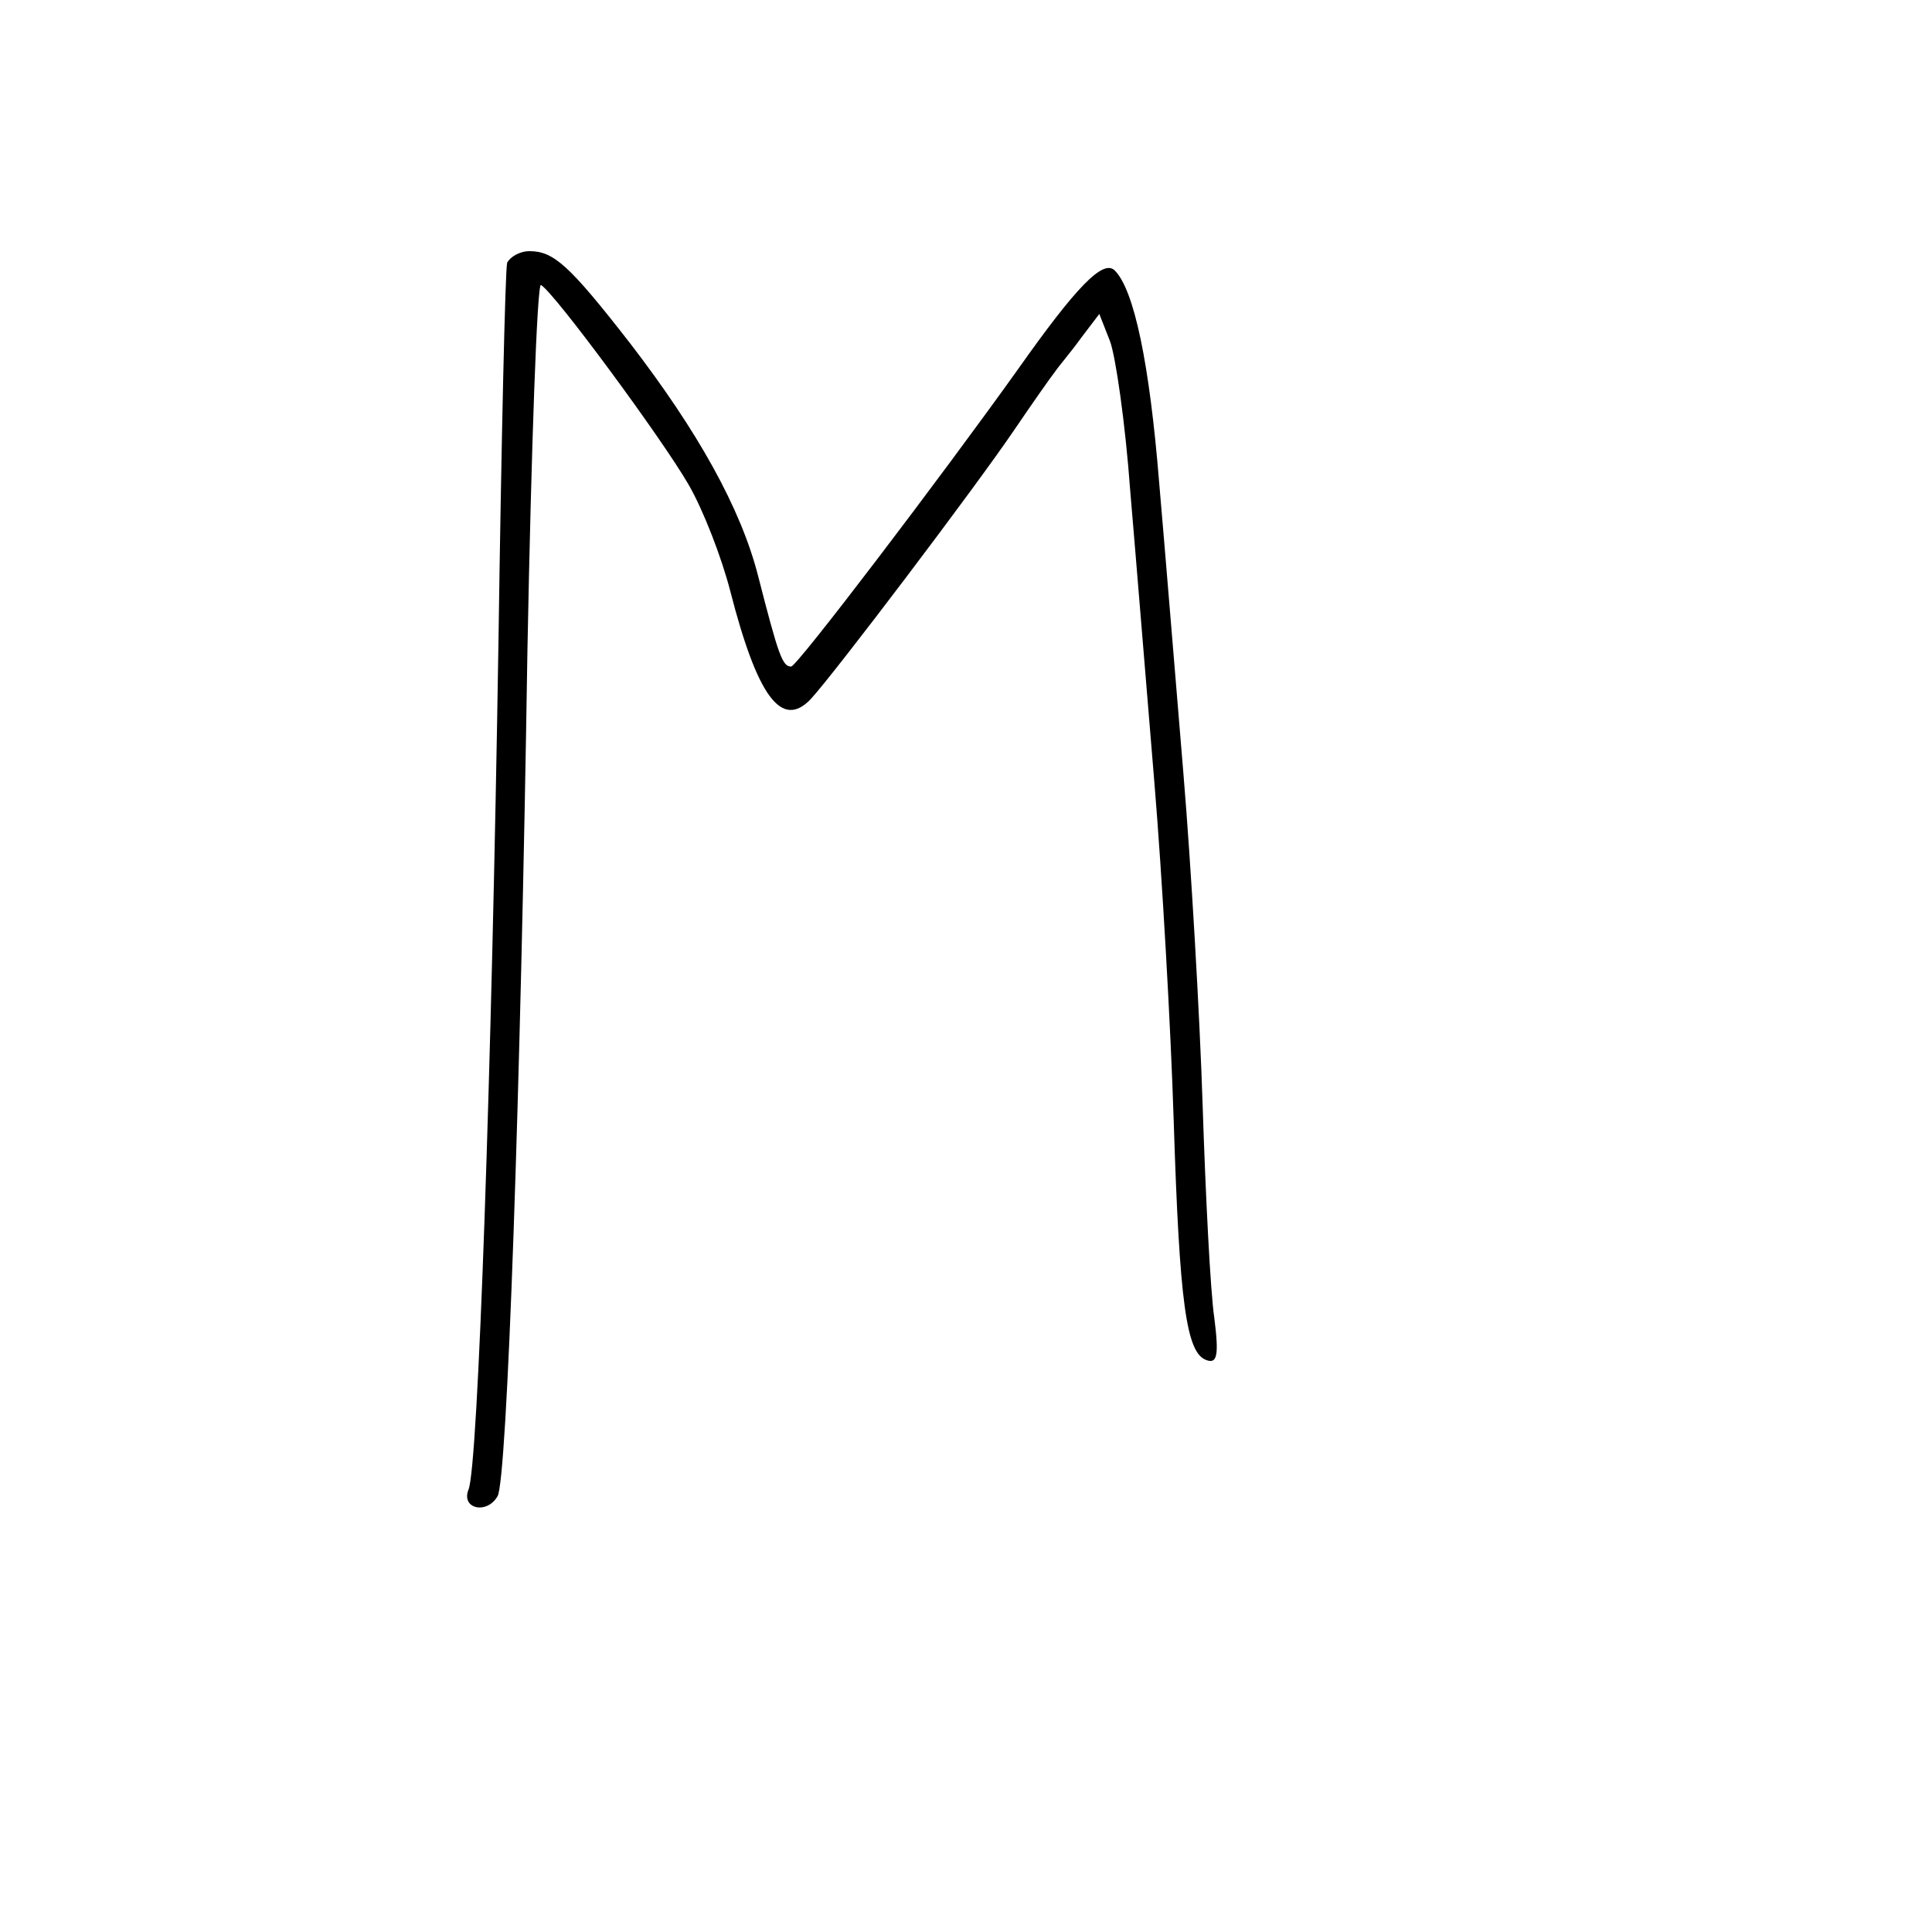
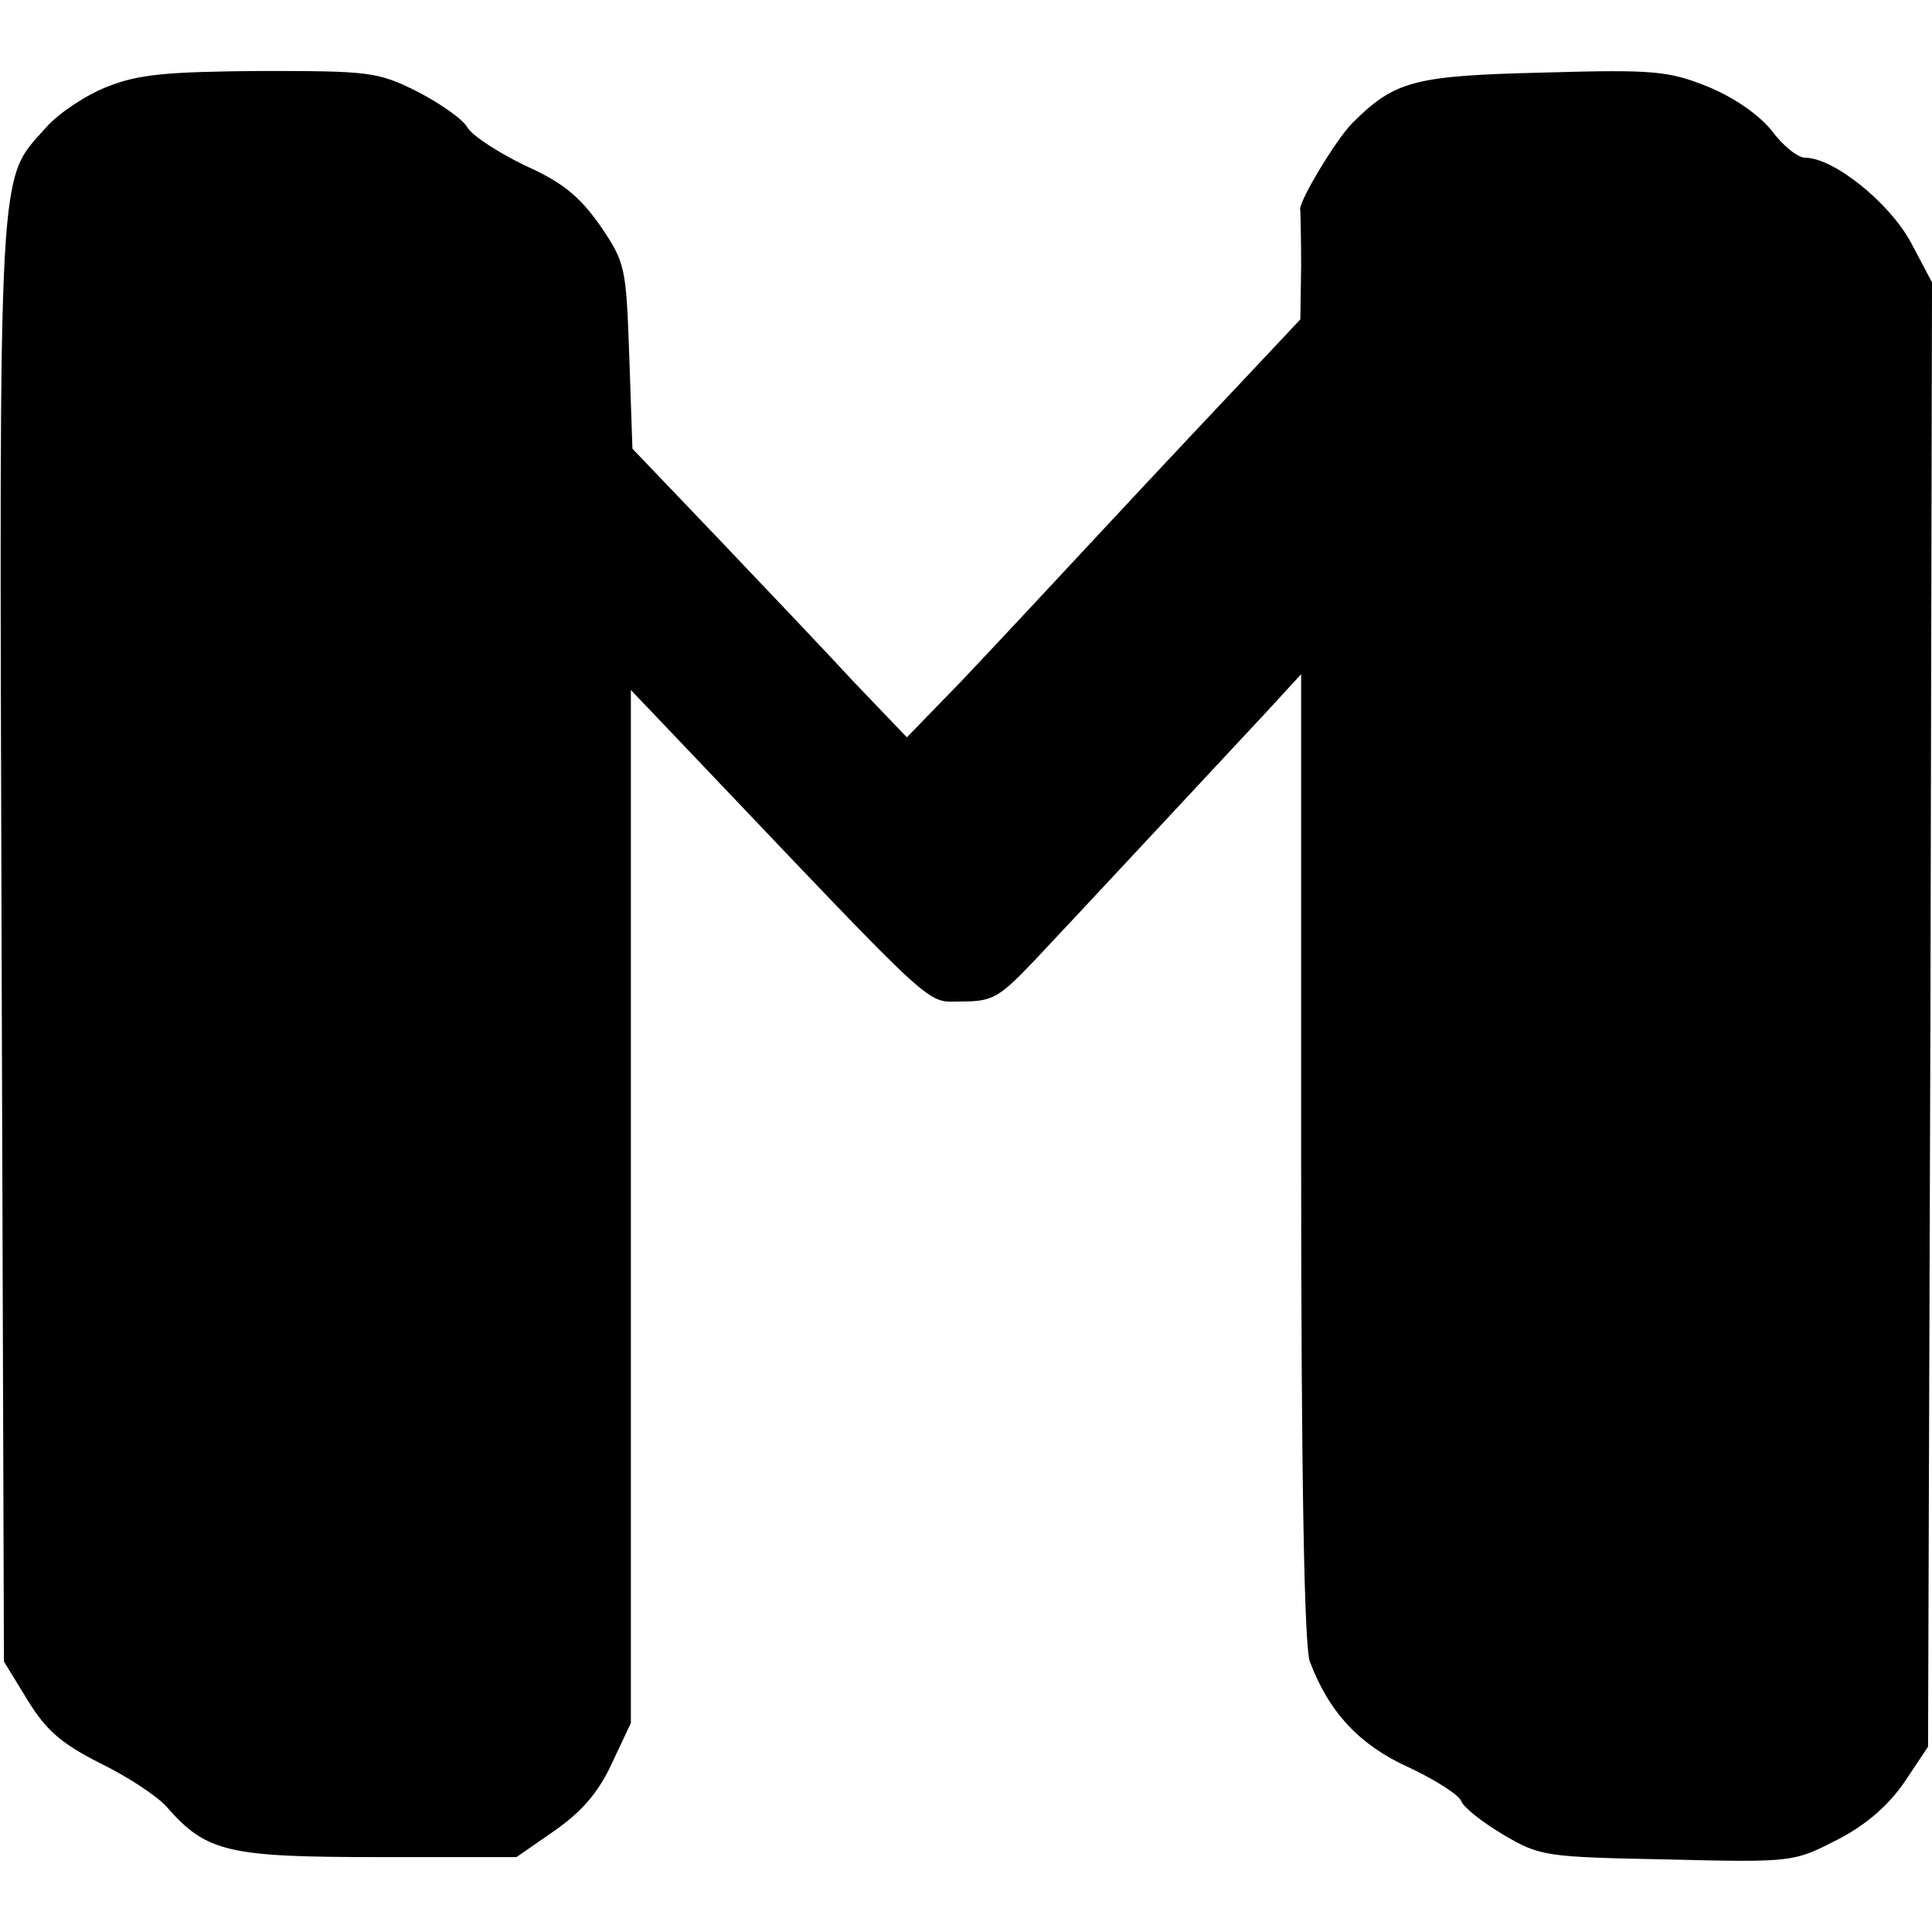
- <svg xmlns="http://www.w3.org/2000/svg" version="1.0" width="200pt" height="200pt" viewBox="0 0 200 200" preserveAspectRatio="xMidYMid meet">
-   <g transform="translate(0,200) scale(0.1,-0.1)" fill="#000000" stroke="none">
-     <path d="M525 1728 c-2 -7 -6 -184 -9 -393 -7 -443 -21 -853 -31 -877 -8 -20 19 -26 30 -7 10 15 24 419 31 876 4 210 10 380 14 378 14 -8 126 -160 153 -207 15 -26 34 -75 43 -110 28 -109 53 -143 83 -112 25 27 171 220 211 279 19 28 38 55 42 60 4 6 17 21 27 35 l19 25 11 -28 c6 -16 16 -86 21 -155 6 -70 17 -206 25 -302 8 -96 17 -254 20 -350 6 -189 13 -241 34 -248 11 -4 13 5 8 44 -4 27 -9 126 -12 219 -3 94 -12 249 -20 345 -8 96 -19 231 -25 300 -10 124 -26 200 -46 220 -12 12 -40 -17 -100 -102 -80 -112 -229 -308 -235 -308 -9 0 -13 11 -34 93 -18 71 -63 151 -133 242 -63 81 -79 95 -104 95 -10 0 -20 -6 -23 -12z" />
+ <svg xmlns="http://www.w3.org/2000/svg" version="1.0" width="245pt" height="245pt" viewBox="0 0 245 245" preserveAspectRatio="xMidYMid meet">
+   <g transform="translate(0,245) scale(0.1,-0.1)" fill="#000000" stroke="none">
+     <path d="M136 2340 c-26 -10 -61 -33 -77 -51 -62 -70 -60 -24 -57 -1030 l3 -916 30 -49 c24 -39 43 -55 92 -80 35 -17 73 -42 85 -56 50 -57 78 -63 268 -63 l175 0 49 34 c34 24 55 48 72 85 l24 51 0 655 0 655 81 -85 c315 -331 292 -310 339 -310 38 0 47 5 89 49 52 55 224 240 295 316 l46 50 0 -612 c0 -405 4 -621 11 -640 24 -64 63 -106 125 -134 34 -16 64 -35 67 -43 3 -8 27 -27 54 -43 46 -27 53 -28 208 -31 160 -4 160 -3 215 25 37 19 65 44 85 73 l30 45 3 929 2 928 -27 51 c-28 51 -98 107 -134 107 -9 0 -28 15 -42 34 -16 20 -47 42 -81 56 -50 20 -68 22 -208 18 -164 -4 -189 -10 -243 -64 -21 -21 -71 -104 -66 -111 0 -2 1 -33 1 -70 l-1 -68 -62 -66 c-34 -36 -116 -123 -182 -194 -66 -71 -150 -161 -187 -200 l-68 -70 -67 70 c-36 39 -114 121 -173 183 l-108 113 -4 117 c-4 114 -5 119 -37 166 -26 37 -48 55 -95 76 -33 16 -66 37 -73 48 -6 11 -35 31 -64 46 -50 25 -61 26 -198 26 -119 -1 -155 -4 -195 -20z" />
  </g>
</svg>
